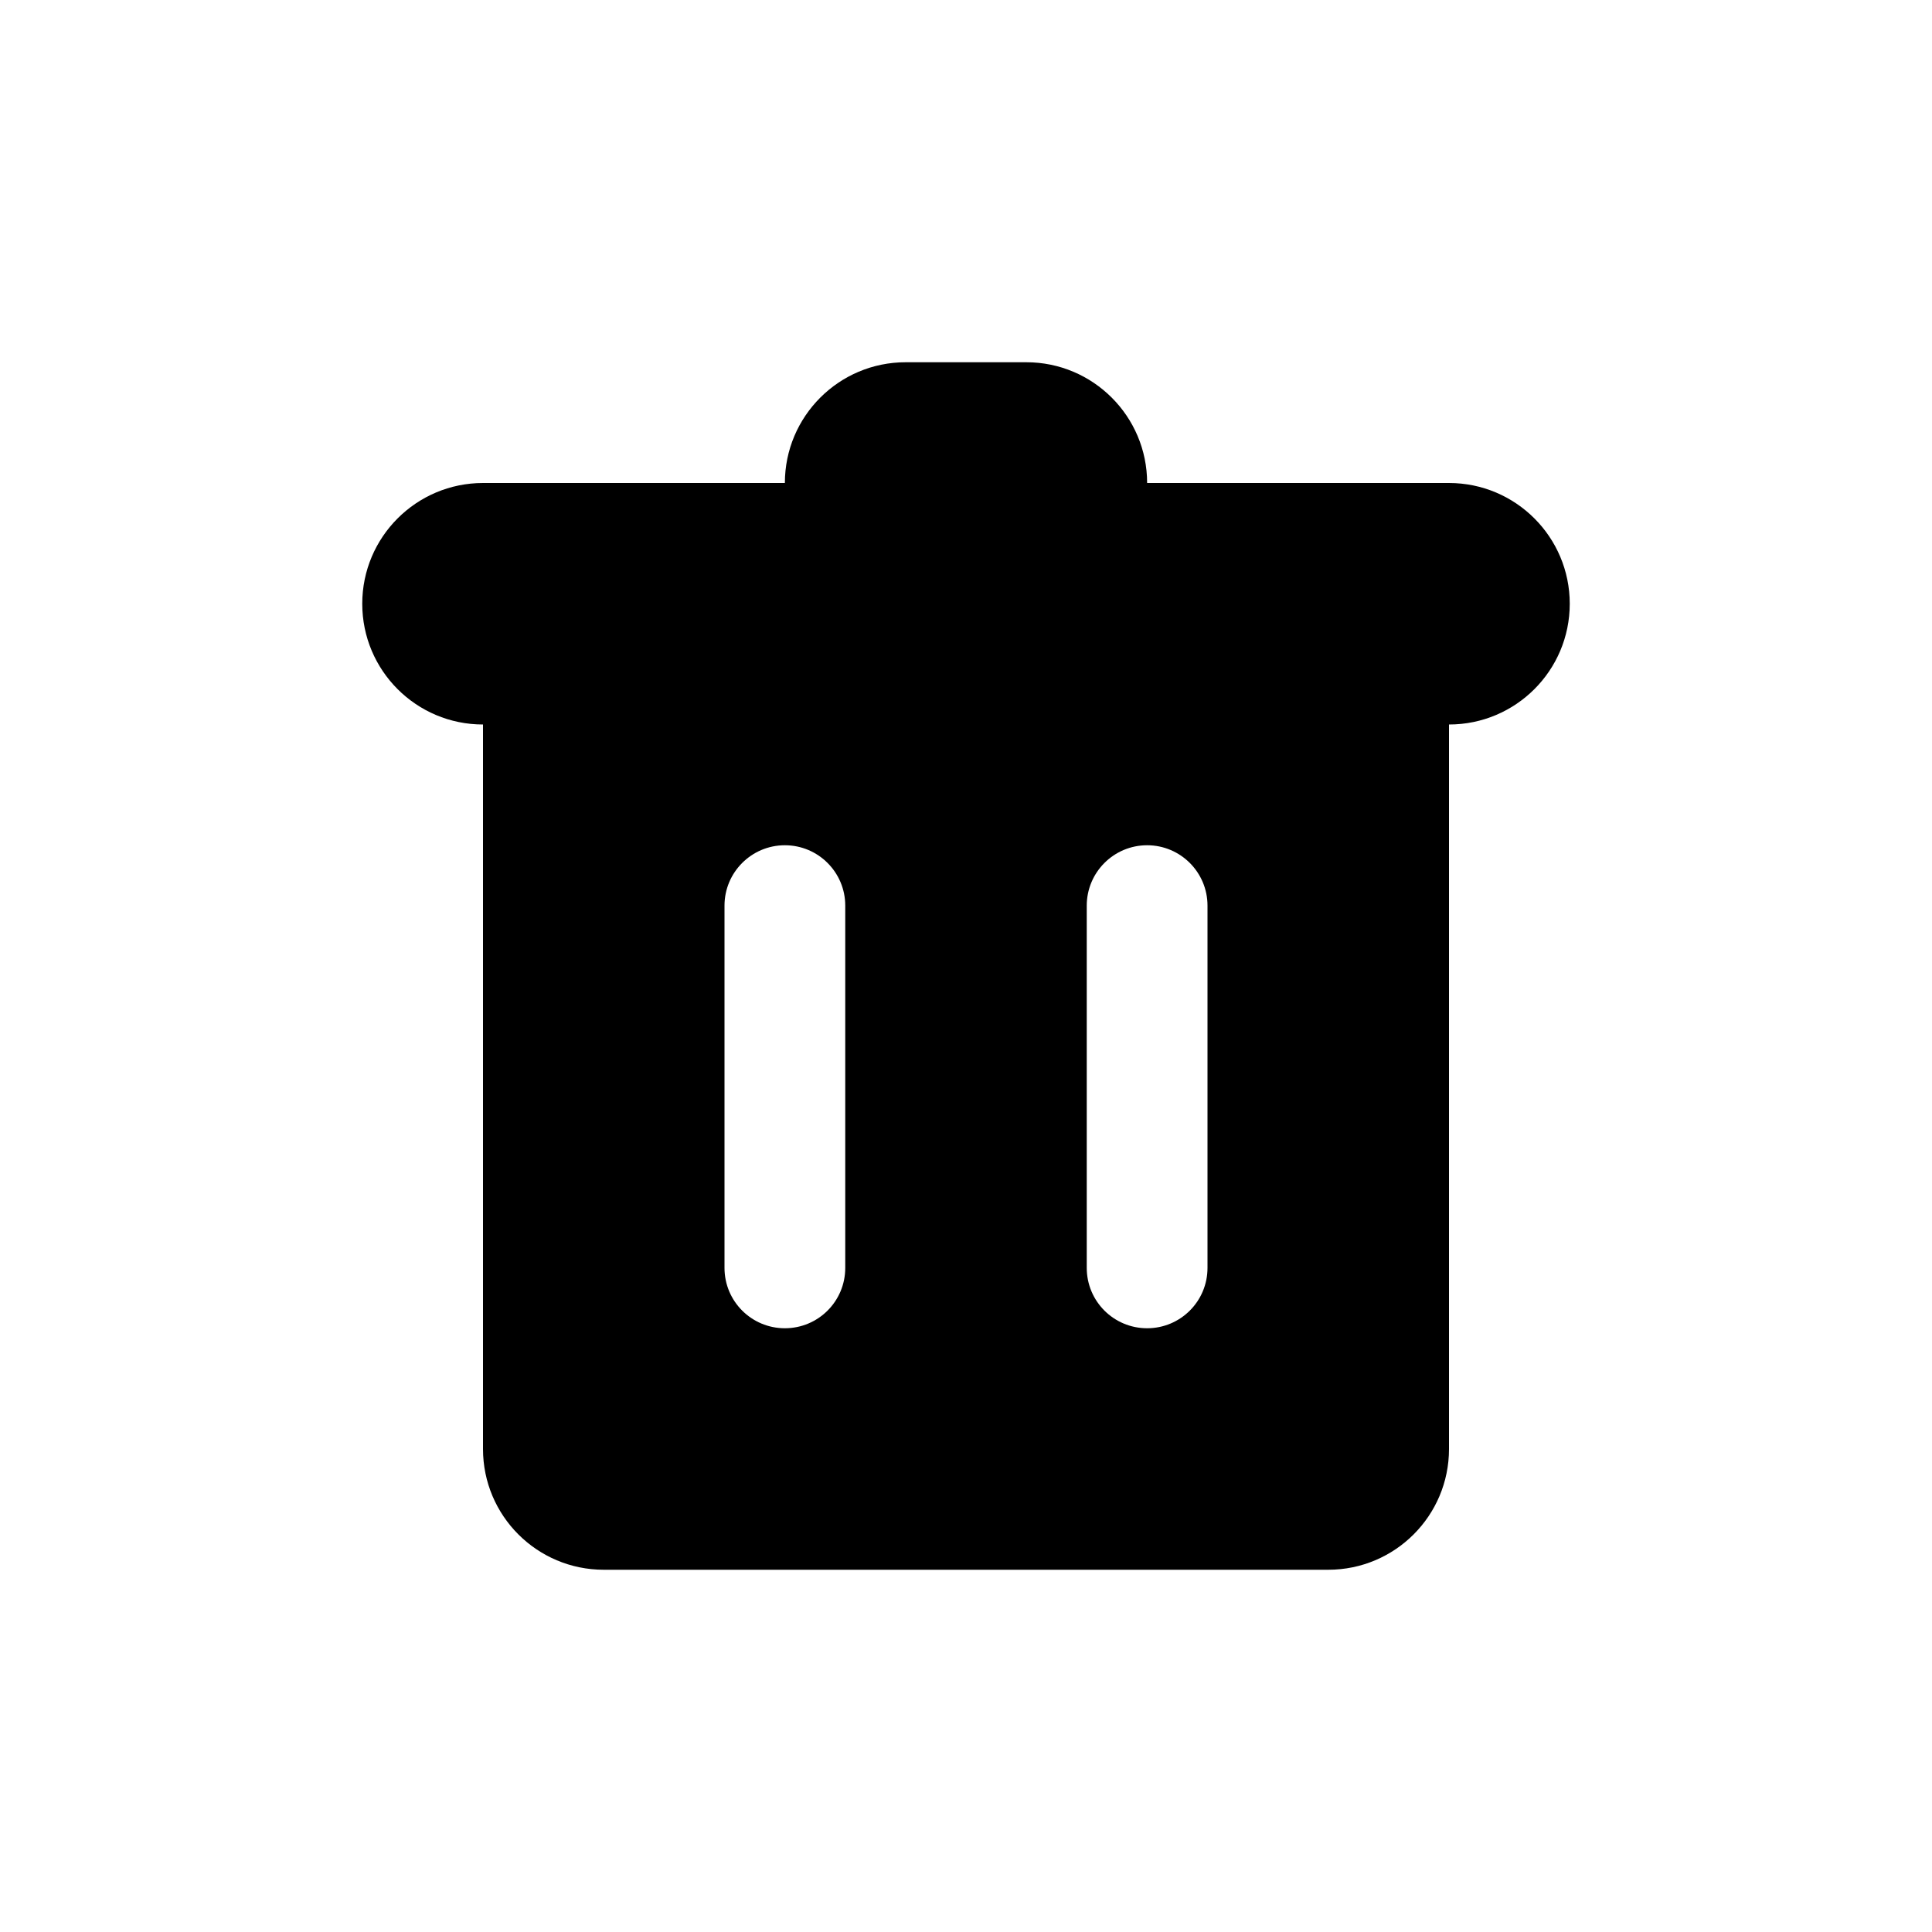
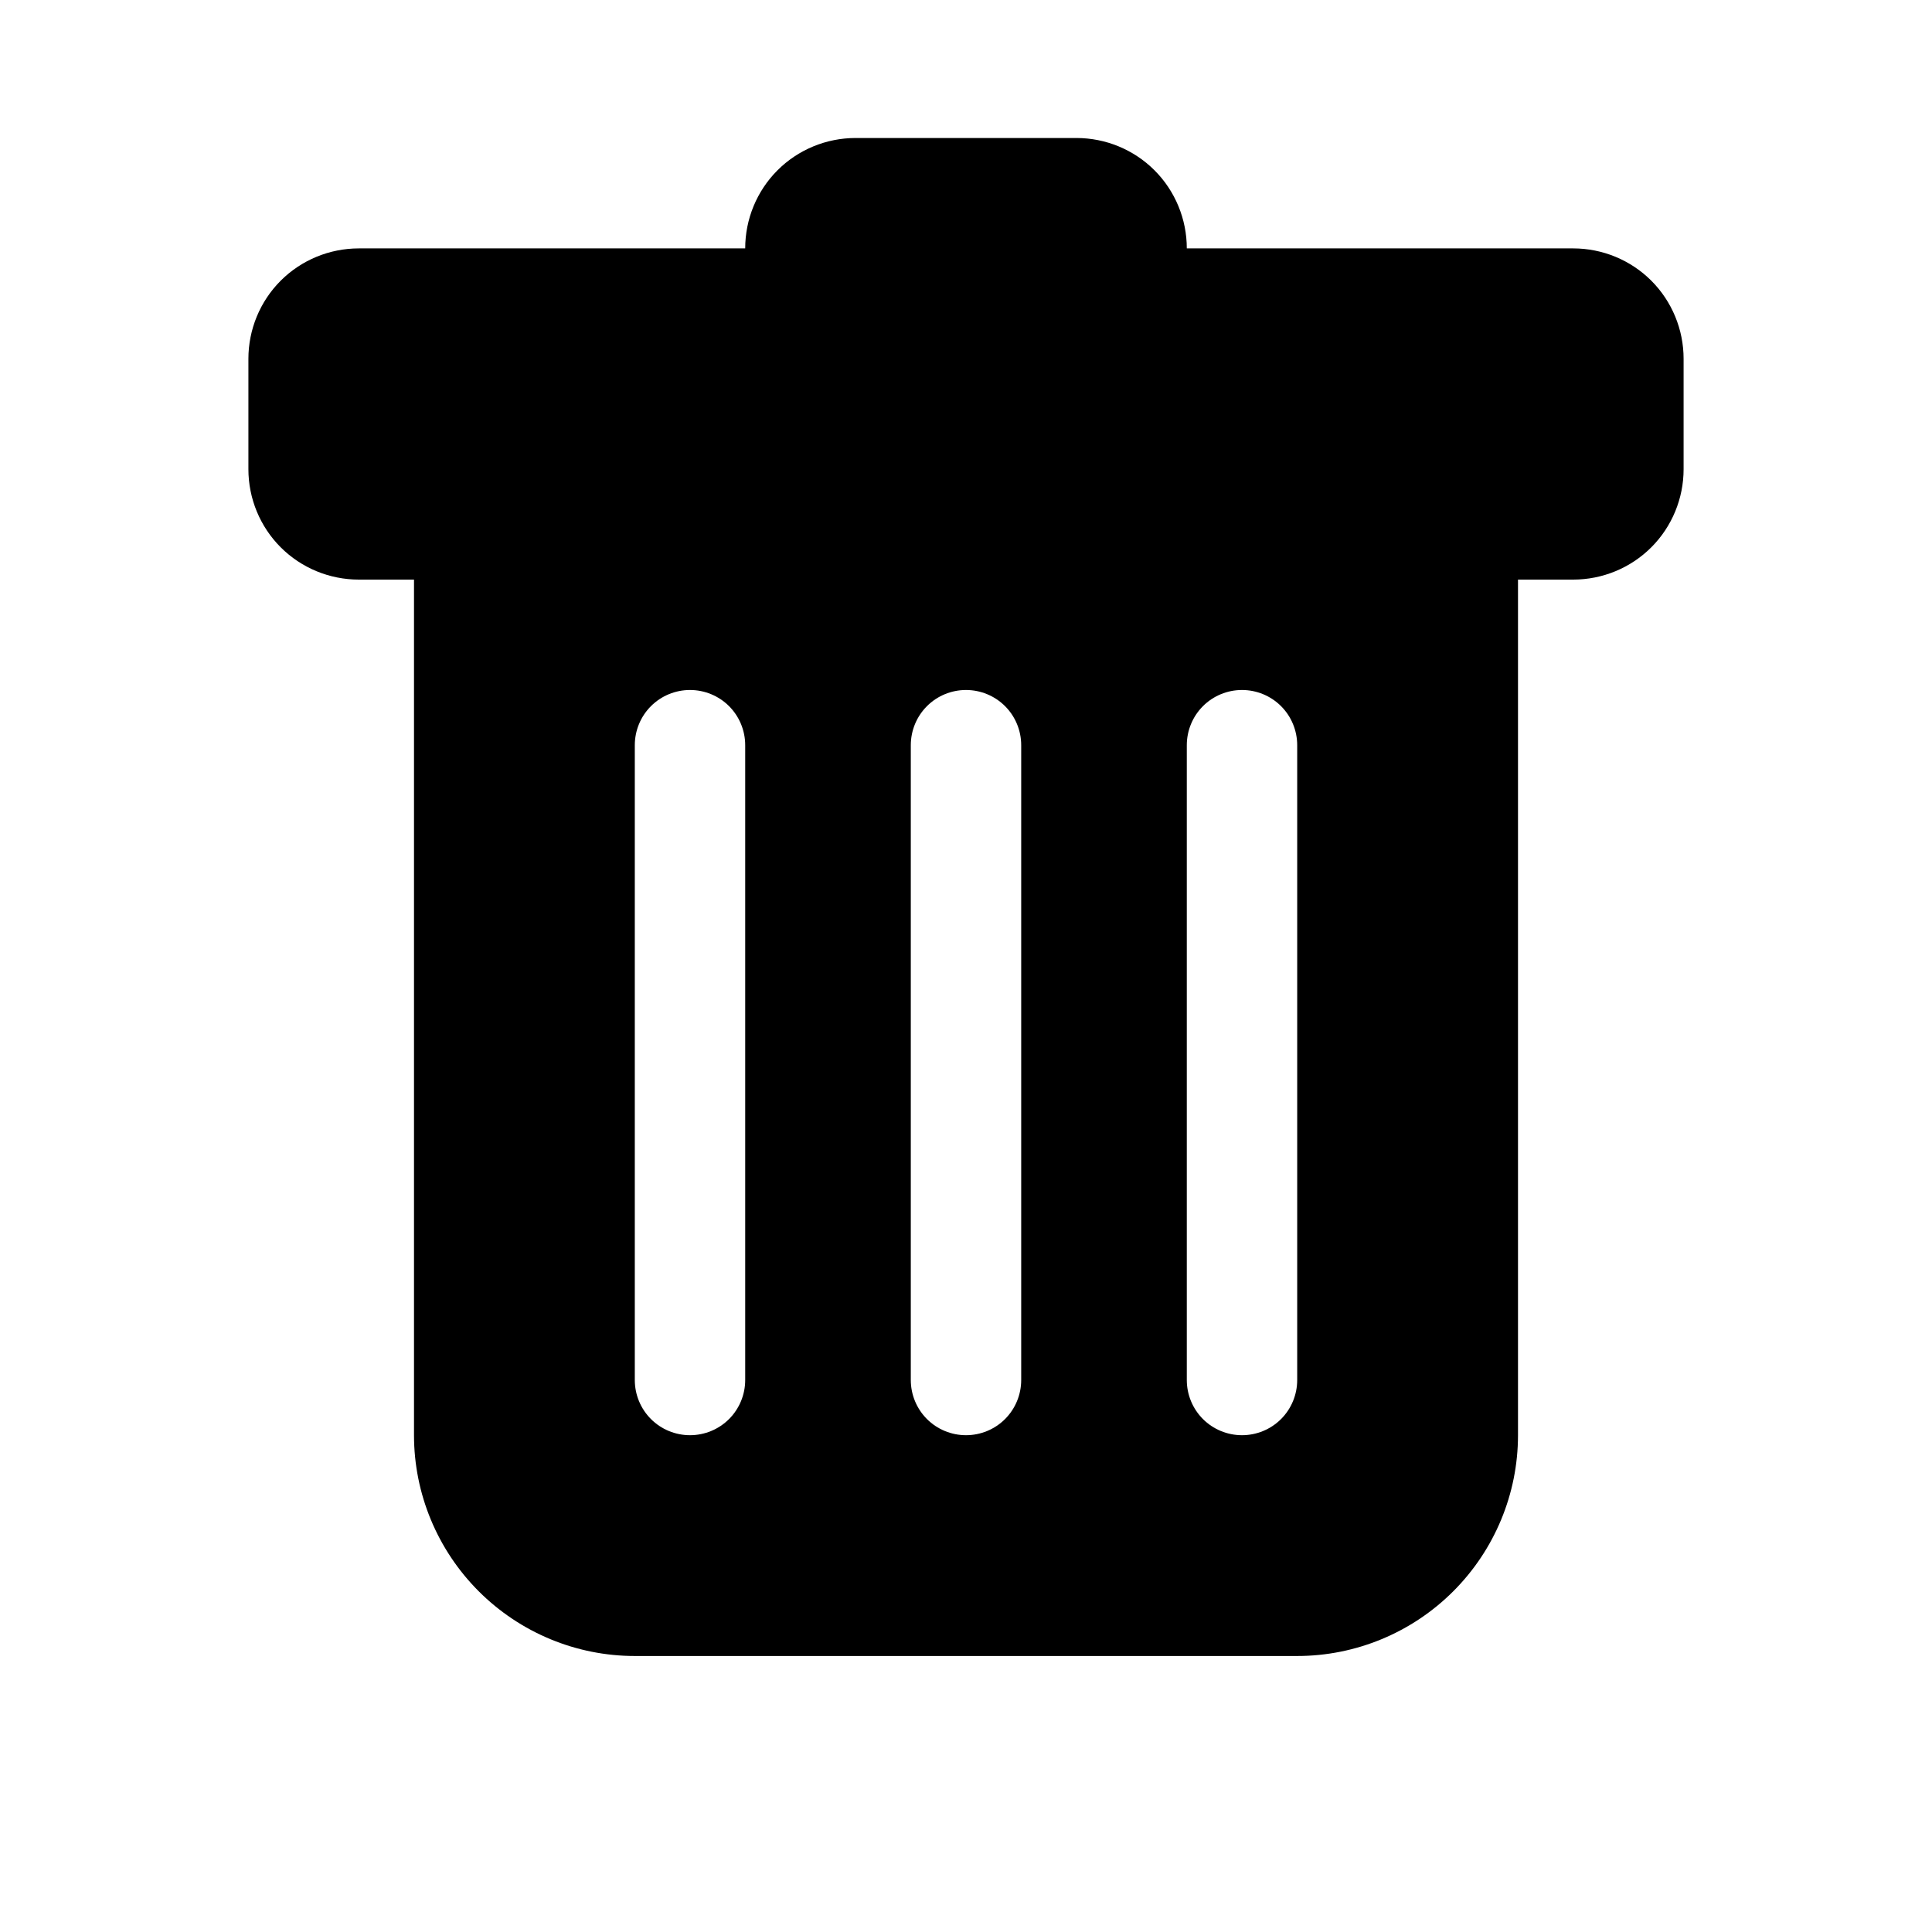
- <svg xmlns="http://www.w3.org/2000/svg" width="16" height="16" viewBox="0 0 16 16" fill="none">
-   <path fill-rule="evenodd" clip-rule="evenodd" d="M6.5 4C6.5 3.448 6.948 3 7.5 3H8.5C9.052 3 9.5 3.448 9.5 4H12C12.552 4 13 4.448 13 5C13 5.553 12.552 6 12 6V12C12 12.553 11.552 13 11 13H5C4.448 13 4 12.553 4 12L4 6C3.448 6 3 5.553 3 5C3 4.448 3.448 4 4 4H6.5ZM6 7.5C6 7.224 6.224 7 6.5 7C6.776 7 7 7.224 7 7.5V10.5C7 10.777 6.776 11 6.5 11C6.224 11 6 10.777 6 10.5V7.5ZM9 7.5C9 7.224 9.224 7 9.5 7C9.776 7 10 7.224 10 7.5V10.5C10 10.777 9.776 11 9.5 11C9.224 11 9 10.777 9 10.5V7.5Z" fill="CurrentColor" />
+ <svg xmlns="http://www.w3.org/2000/svg" width="14" height="14" viewBox="0 0 14 14" fill="none">
+   <path d="M2.6 1.8C2.388 1.8 2.184 1.884 2.034 2.034C1.884 2.184 1.8 2.388 1.8 2.6V3.4C1.8 3.612 1.884 3.816 2.034 3.966C2.184 4.116 2.388 4.2 2.6 4.2H3V10.4C3 10.824 3.169 11.231 3.469 11.531C3.769 11.831 4.176 12 4.6 12H9.4C9.824 12 10.231 11.831 10.531 11.531C10.831 11.231 11 10.824 11 10.4V4.2H11.4C11.612 4.2 11.816 4.116 11.966 3.966C12.116 3.816 12.2 3.612 12.2 3.4V2.6C12.2 2.388 12.116 2.184 11.966 2.034C11.816 1.884 11.612 1.8 11.4 1.8H8.6C8.6 1.588 8.516 1.384 8.366 1.234C8.216 1.084 8.012 1 7.8 1H6.2C5.988 1 5.784 1.084 5.634 1.234C5.484 1.384 5.4 1.588 5.4 1.8H2.6ZM5 5C5.106 5 5.208 5.042 5.283 5.117C5.358 5.192 5.4 5.294 5.4 5.4V10C5.4 10.106 5.358 10.208 5.283 10.283C5.208 10.358 5.106 10.4 5 10.4C4.894 10.4 4.792 10.358 4.717 10.283C4.642 10.208 4.6 10.106 4.6 10V5.4C4.6 5.294 4.642 5.192 4.717 5.117C4.792 5.042 4.894 5 5 5ZM7 5C7.106 5 7.208 5.042 7.283 5.117C7.358 5.192 7.4 5.294 7.4 5.4V10C7.4 10.106 7.358 10.208 7.283 10.283C7.208 10.358 7.106 10.4 7 10.4C6.894 10.4 6.792 10.358 6.717 10.283C6.642 10.208 6.6 10.106 6.6 10V5.4C6.6 5.294 6.642 5.192 6.717 5.117C6.792 5.042 6.894 5 7 5ZM9.4 5.4V10C9.4 10.106 9.358 10.208 9.283 10.283C9.208 10.358 9.106 10.4 9 10.4C8.894 10.4 8.792 10.358 8.717 10.283C8.642 10.208 8.6 10.106 8.6 10V5.4C8.6 5.294 8.642 5.192 8.717 5.117C8.792 5.042 8.894 5 9 5C9.106 5 9.208 5.042 9.283 5.117C9.358 5.192 9.4 5.294 9.4 5.4Z" fill="currentColor" />
</svg>
